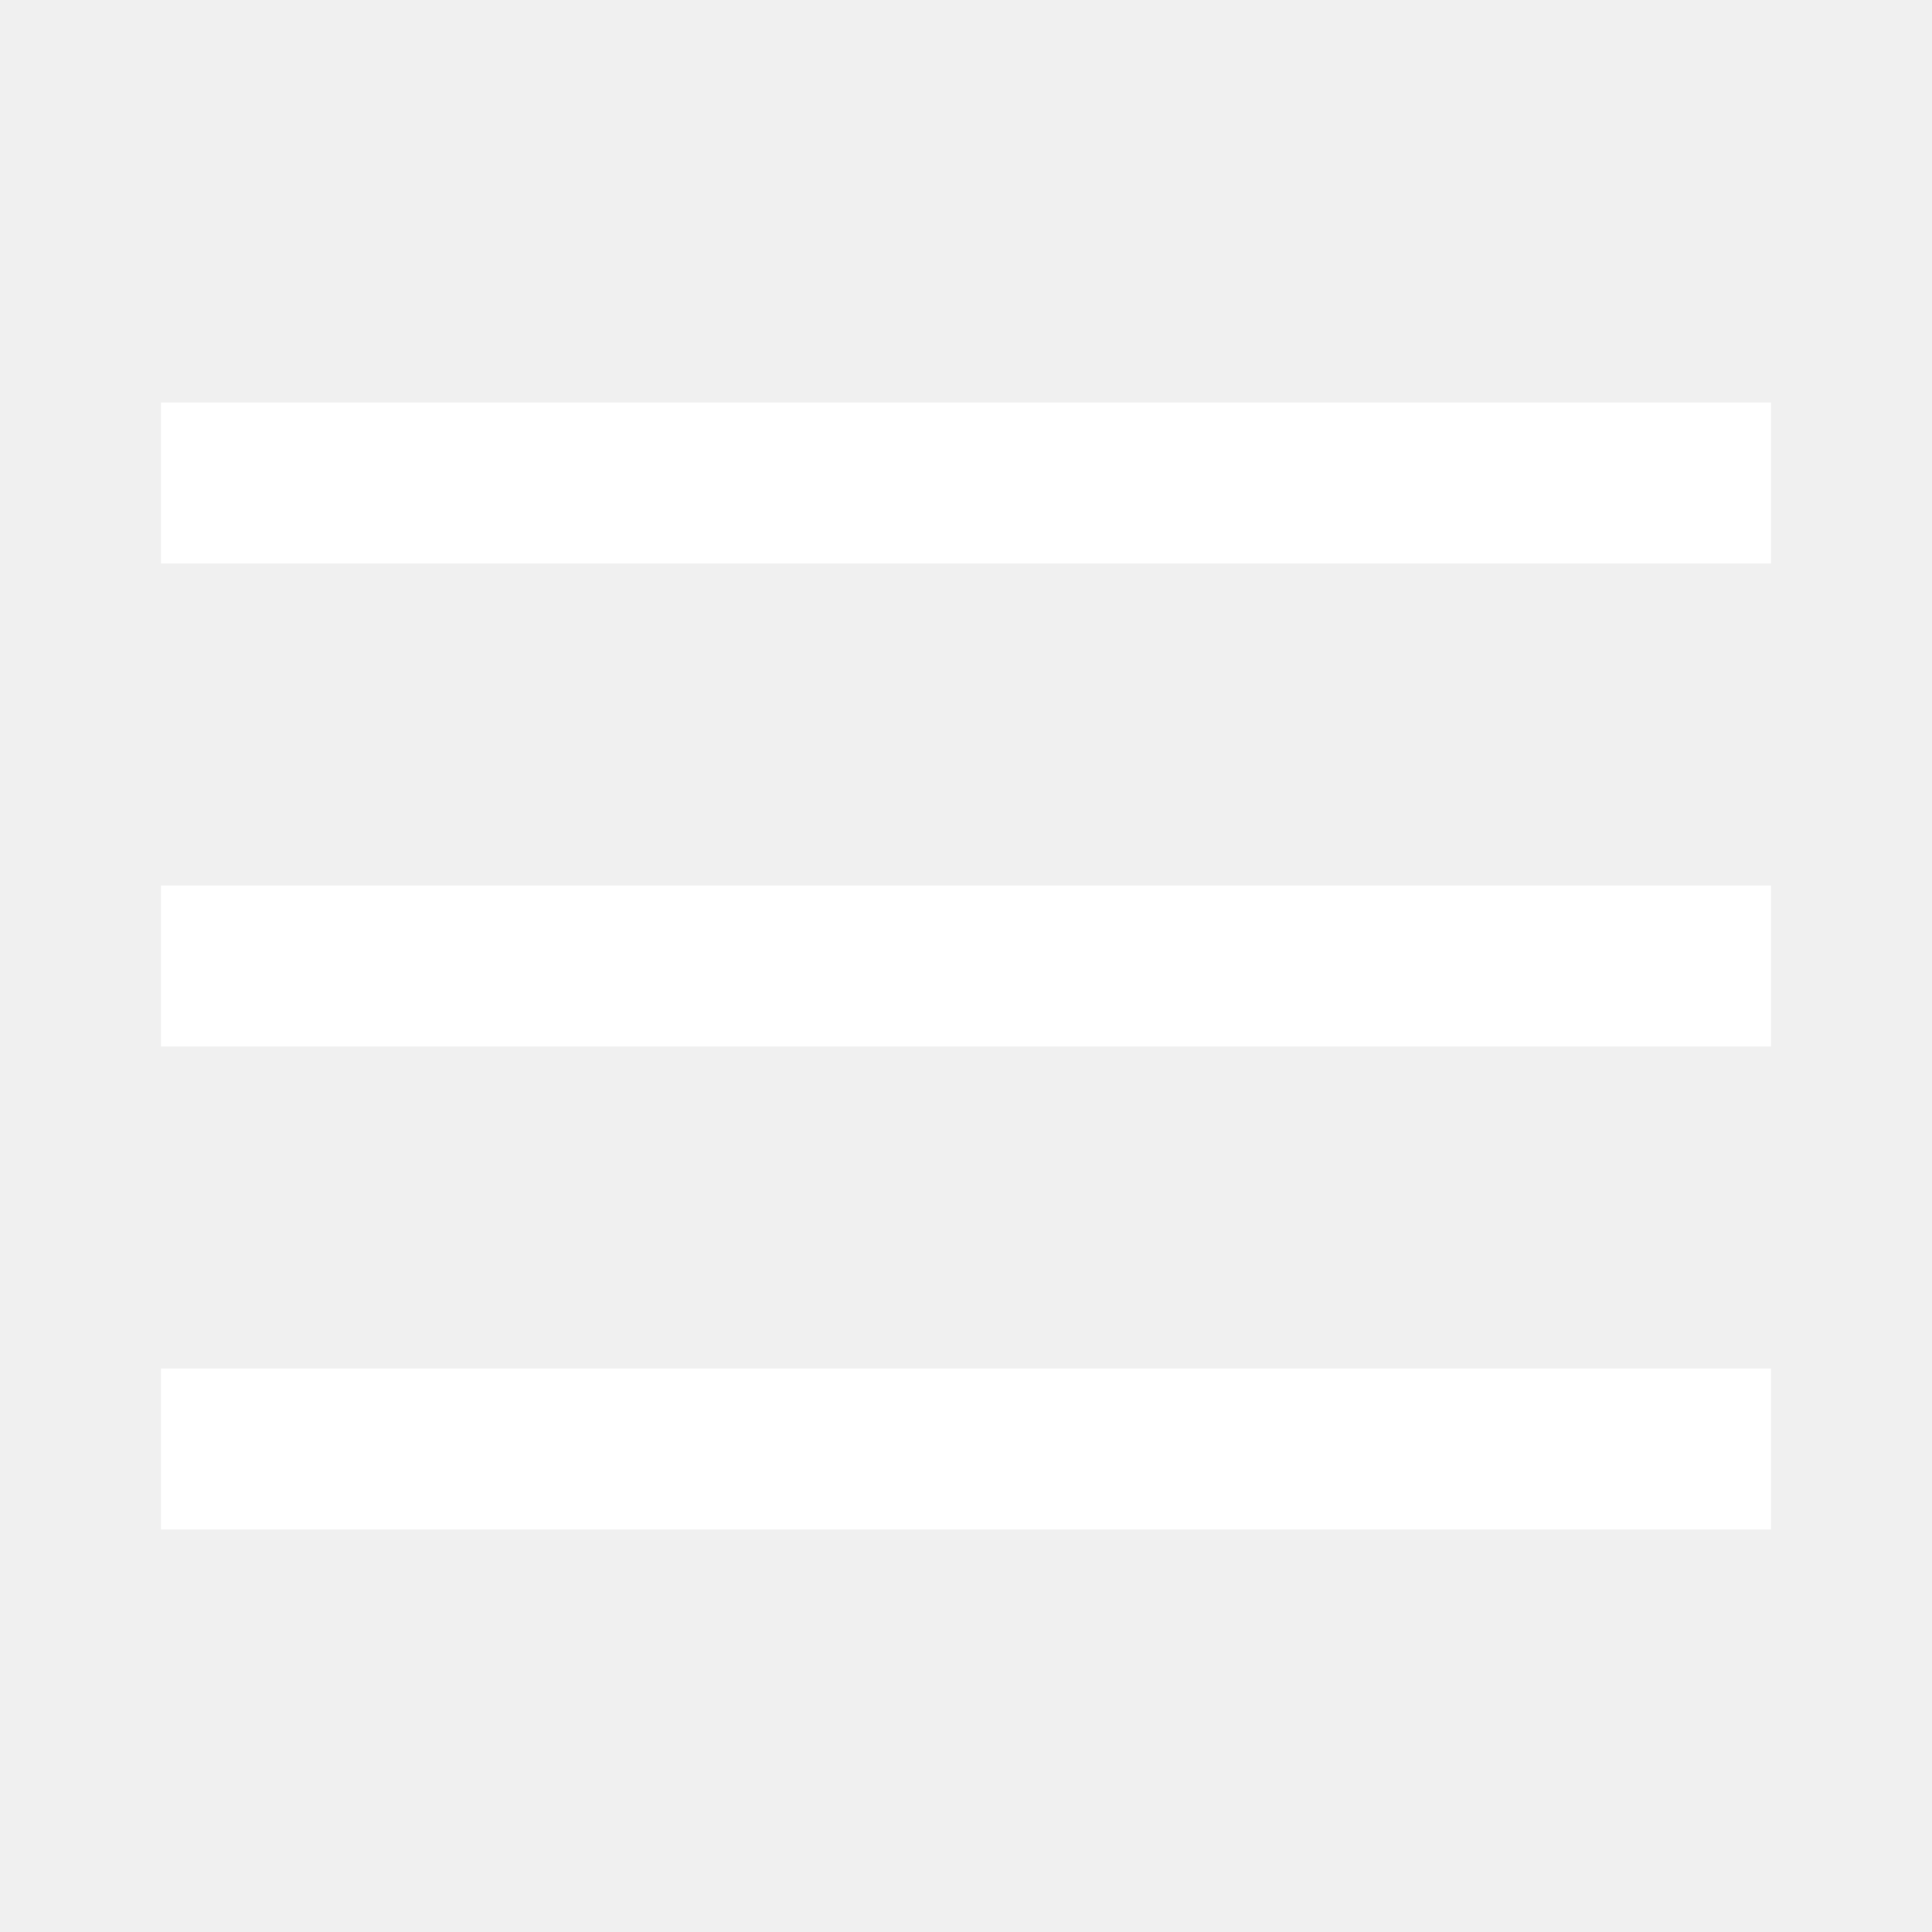
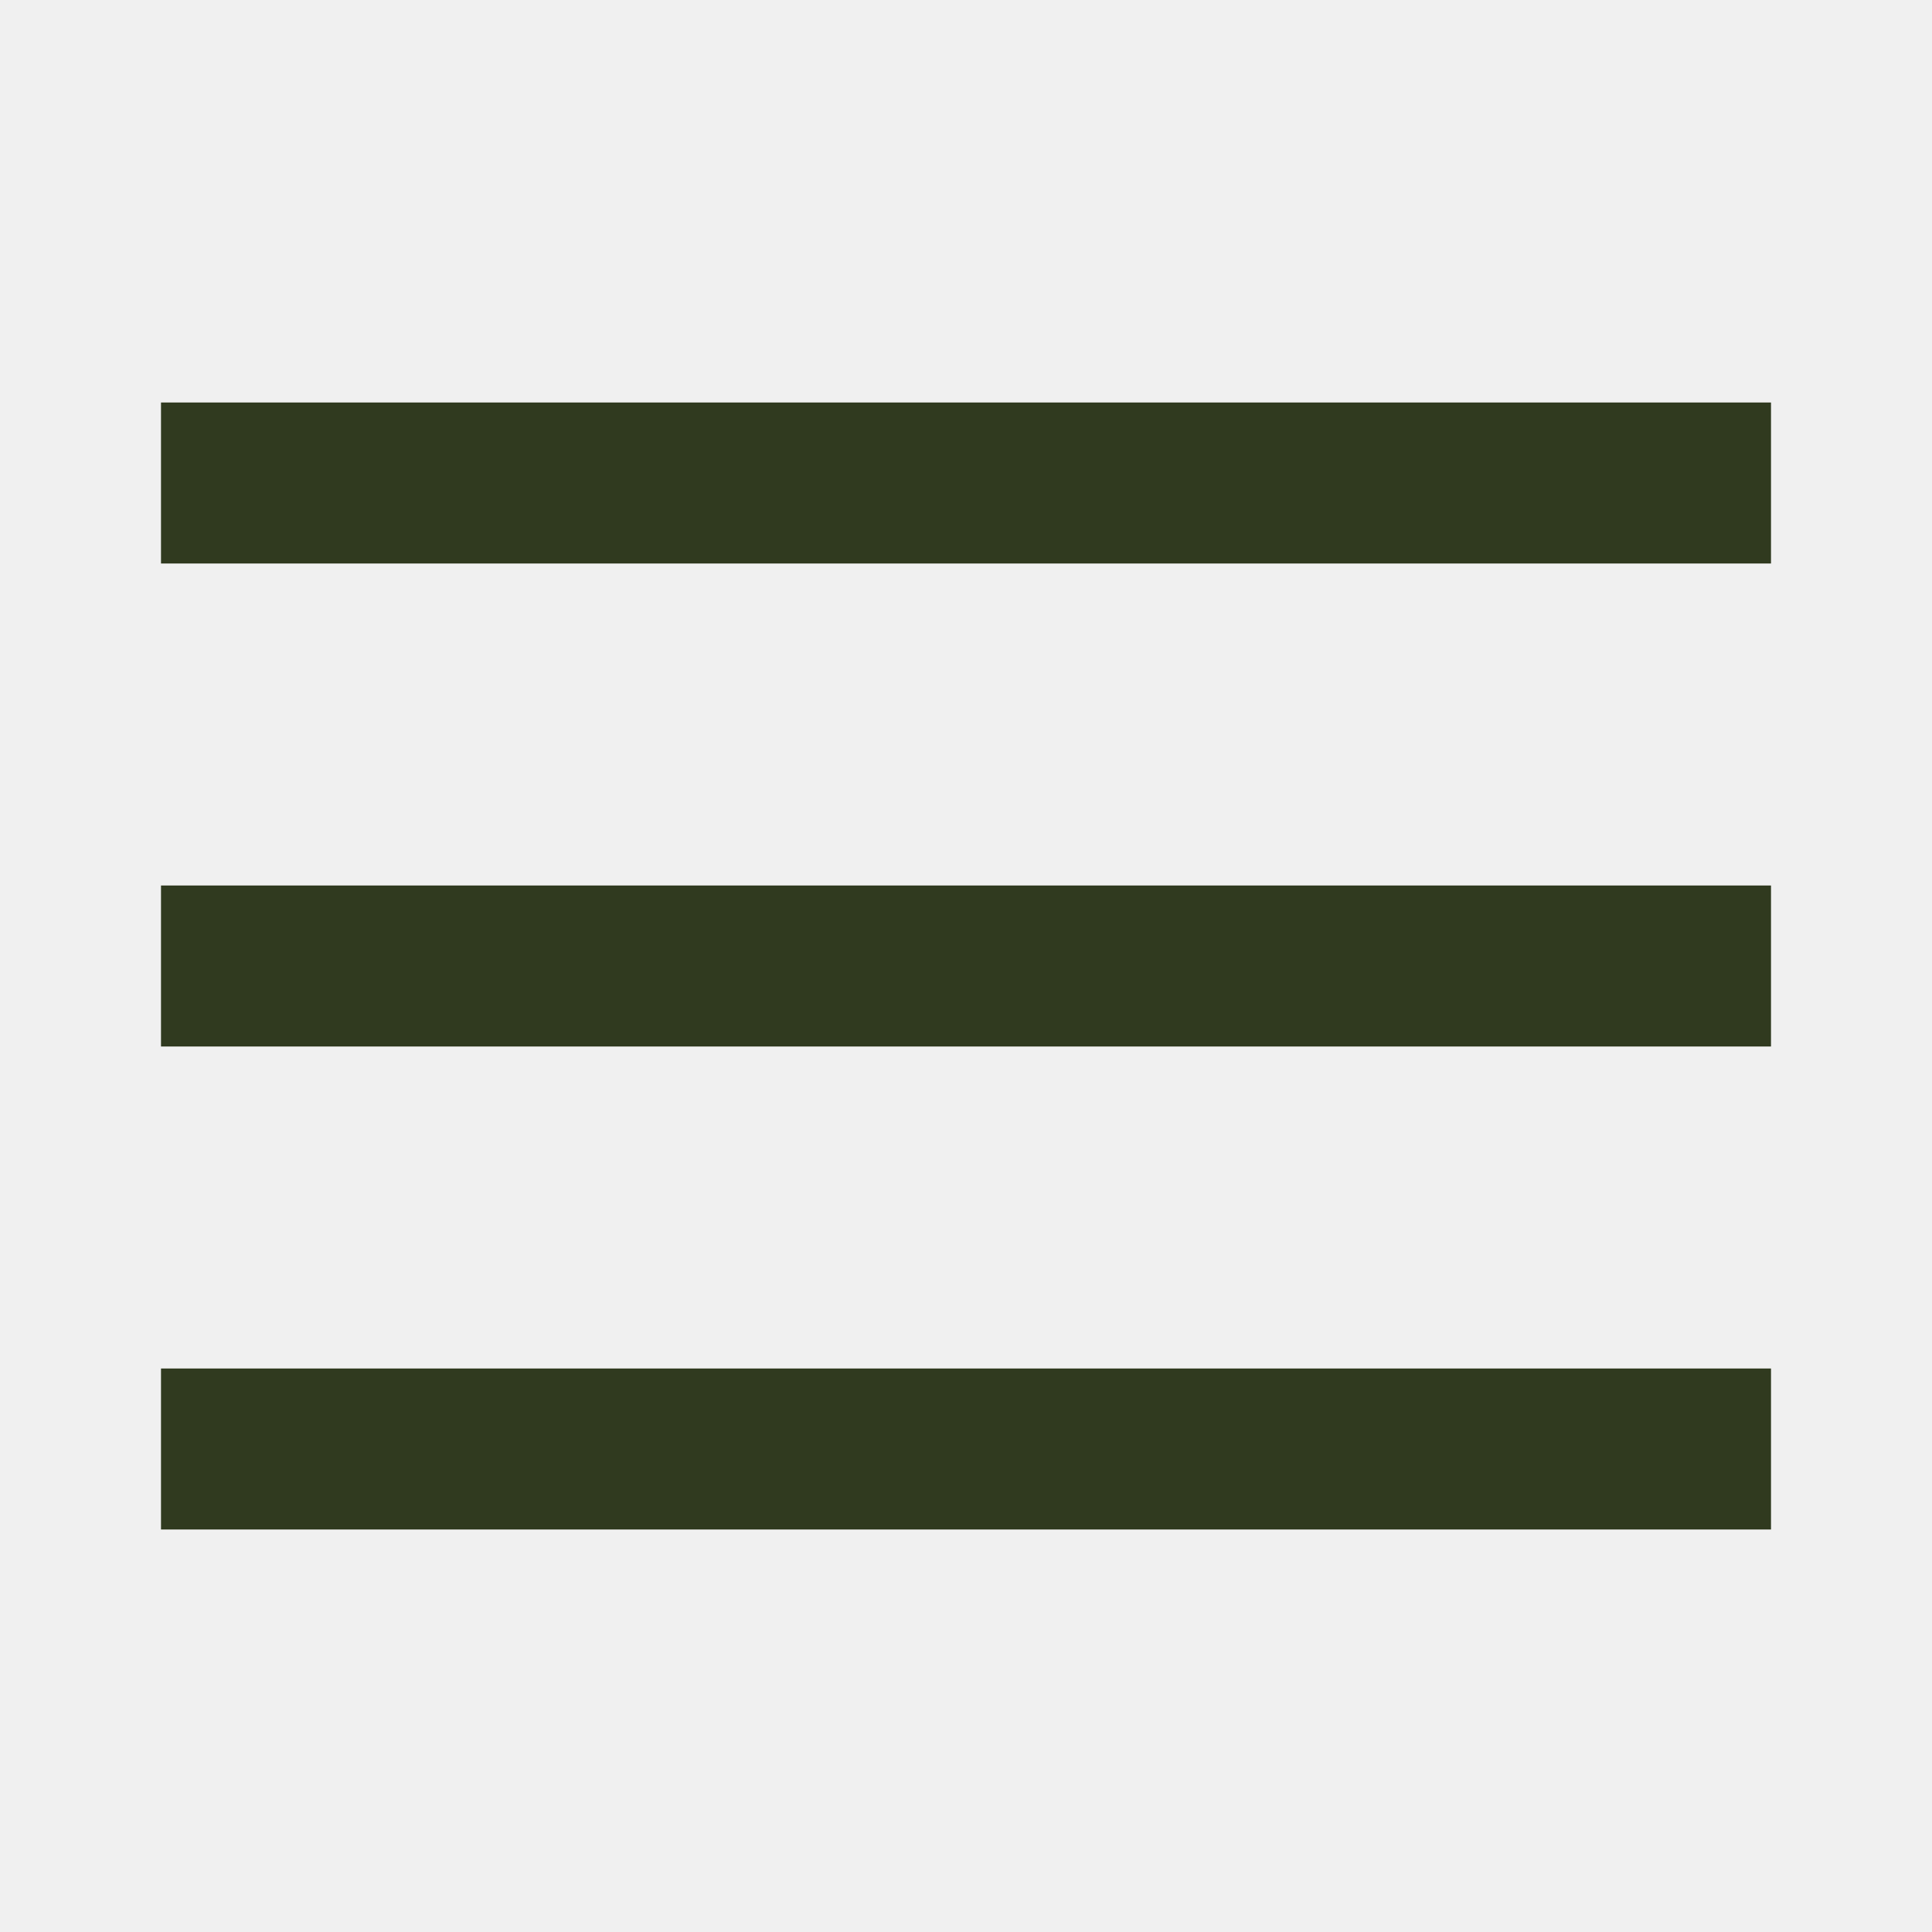
<svg xmlns="http://www.w3.org/2000/svg" enable-background="new 0 0 24 24" id="Layer_1" version="1.0" viewBox="0 0 24 24" xml:space="preserve">
-   <line fill="none" stroke="#fff" stroke-miterlimit="10" stroke-width="2" x1="2" x2="22" y1="12" y2="12" />
-   <line fill="none" stroke="#fff" stroke-miterlimit="10" stroke-width="2" x1="2" x2="22" y1="6" y2="6" />
-   <line fill="none" stroke="#fff" stroke-miterlimit="10" stroke-width="2" x1="2" x2="22" y1="18" y2="18" />
+   <line fill="none" stroke="#303a1f" stroke-miterlimit="10" stroke-width="2" x1="2" x2="22" y1="12" y2="12" />
+   <line fill="none" stroke="#303a1f" stroke-miterlimit="10" stroke-width="2" x1="2" x2="22" y1="6" y2="6" />
+   <line fill="none" stroke="#303a1f" stroke-miterlimit="10" stroke-width="2" x1="2" x2="22" y1="18" y2="18" />
</svg>
